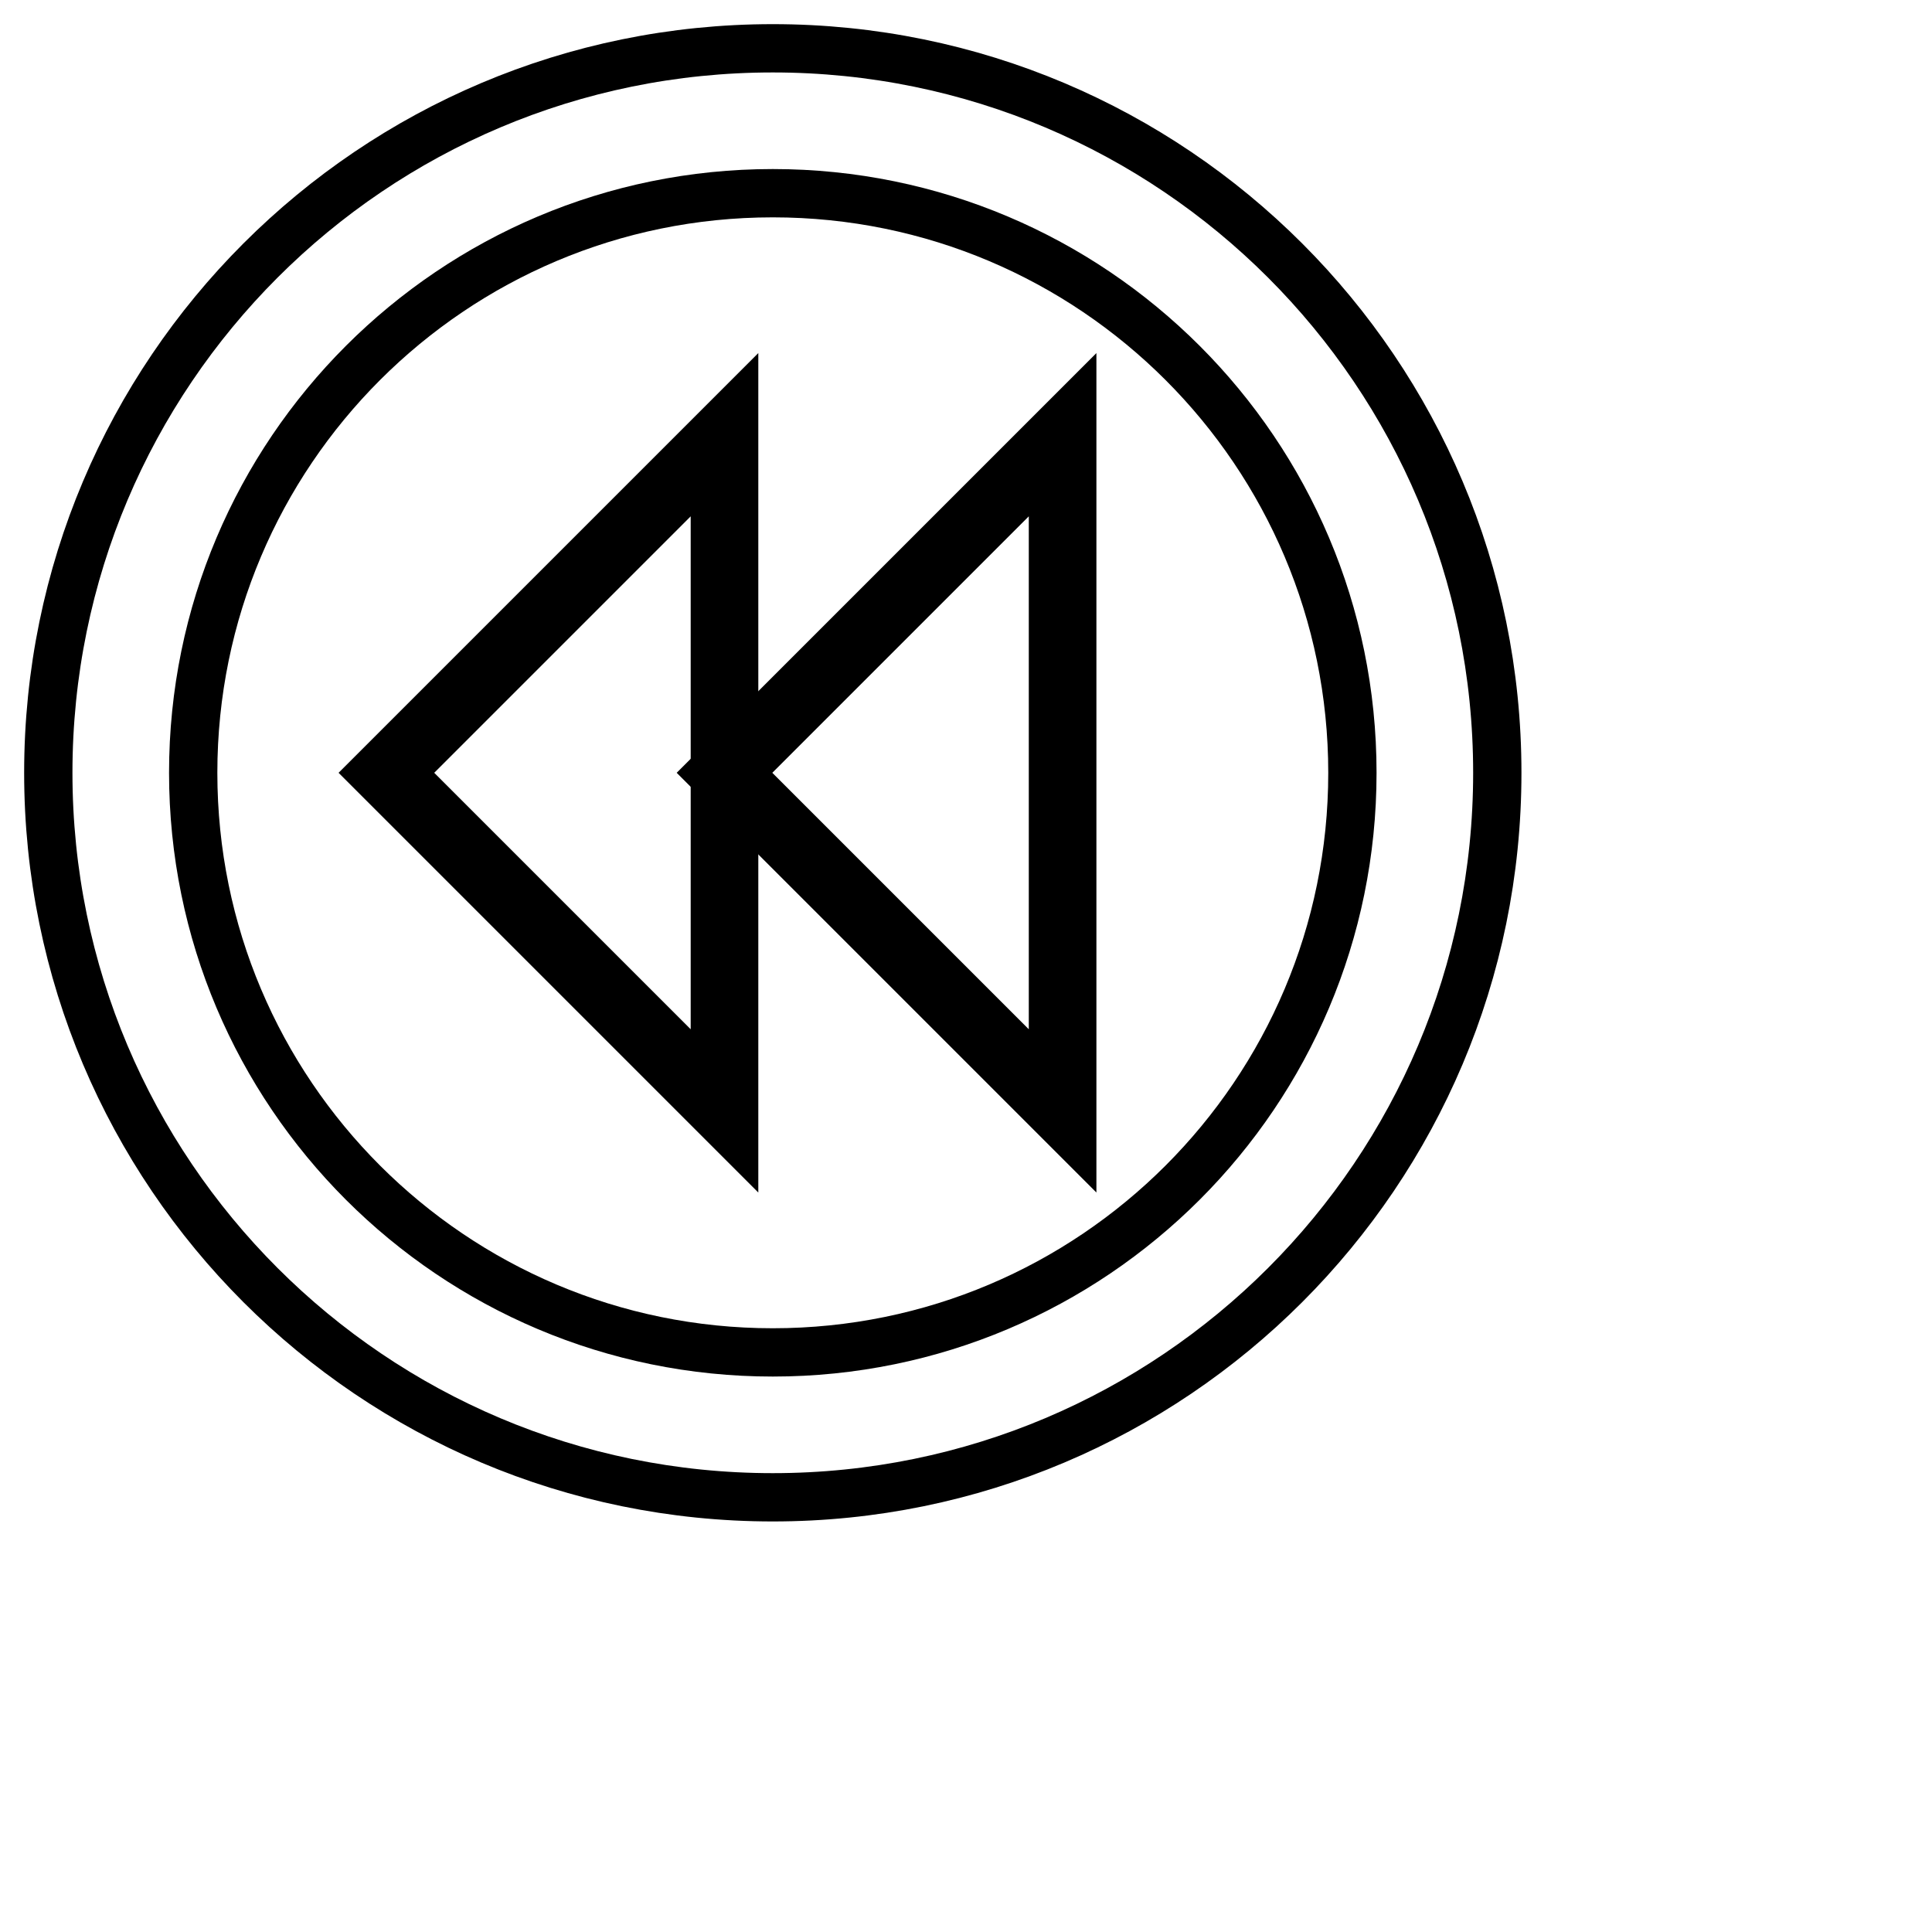
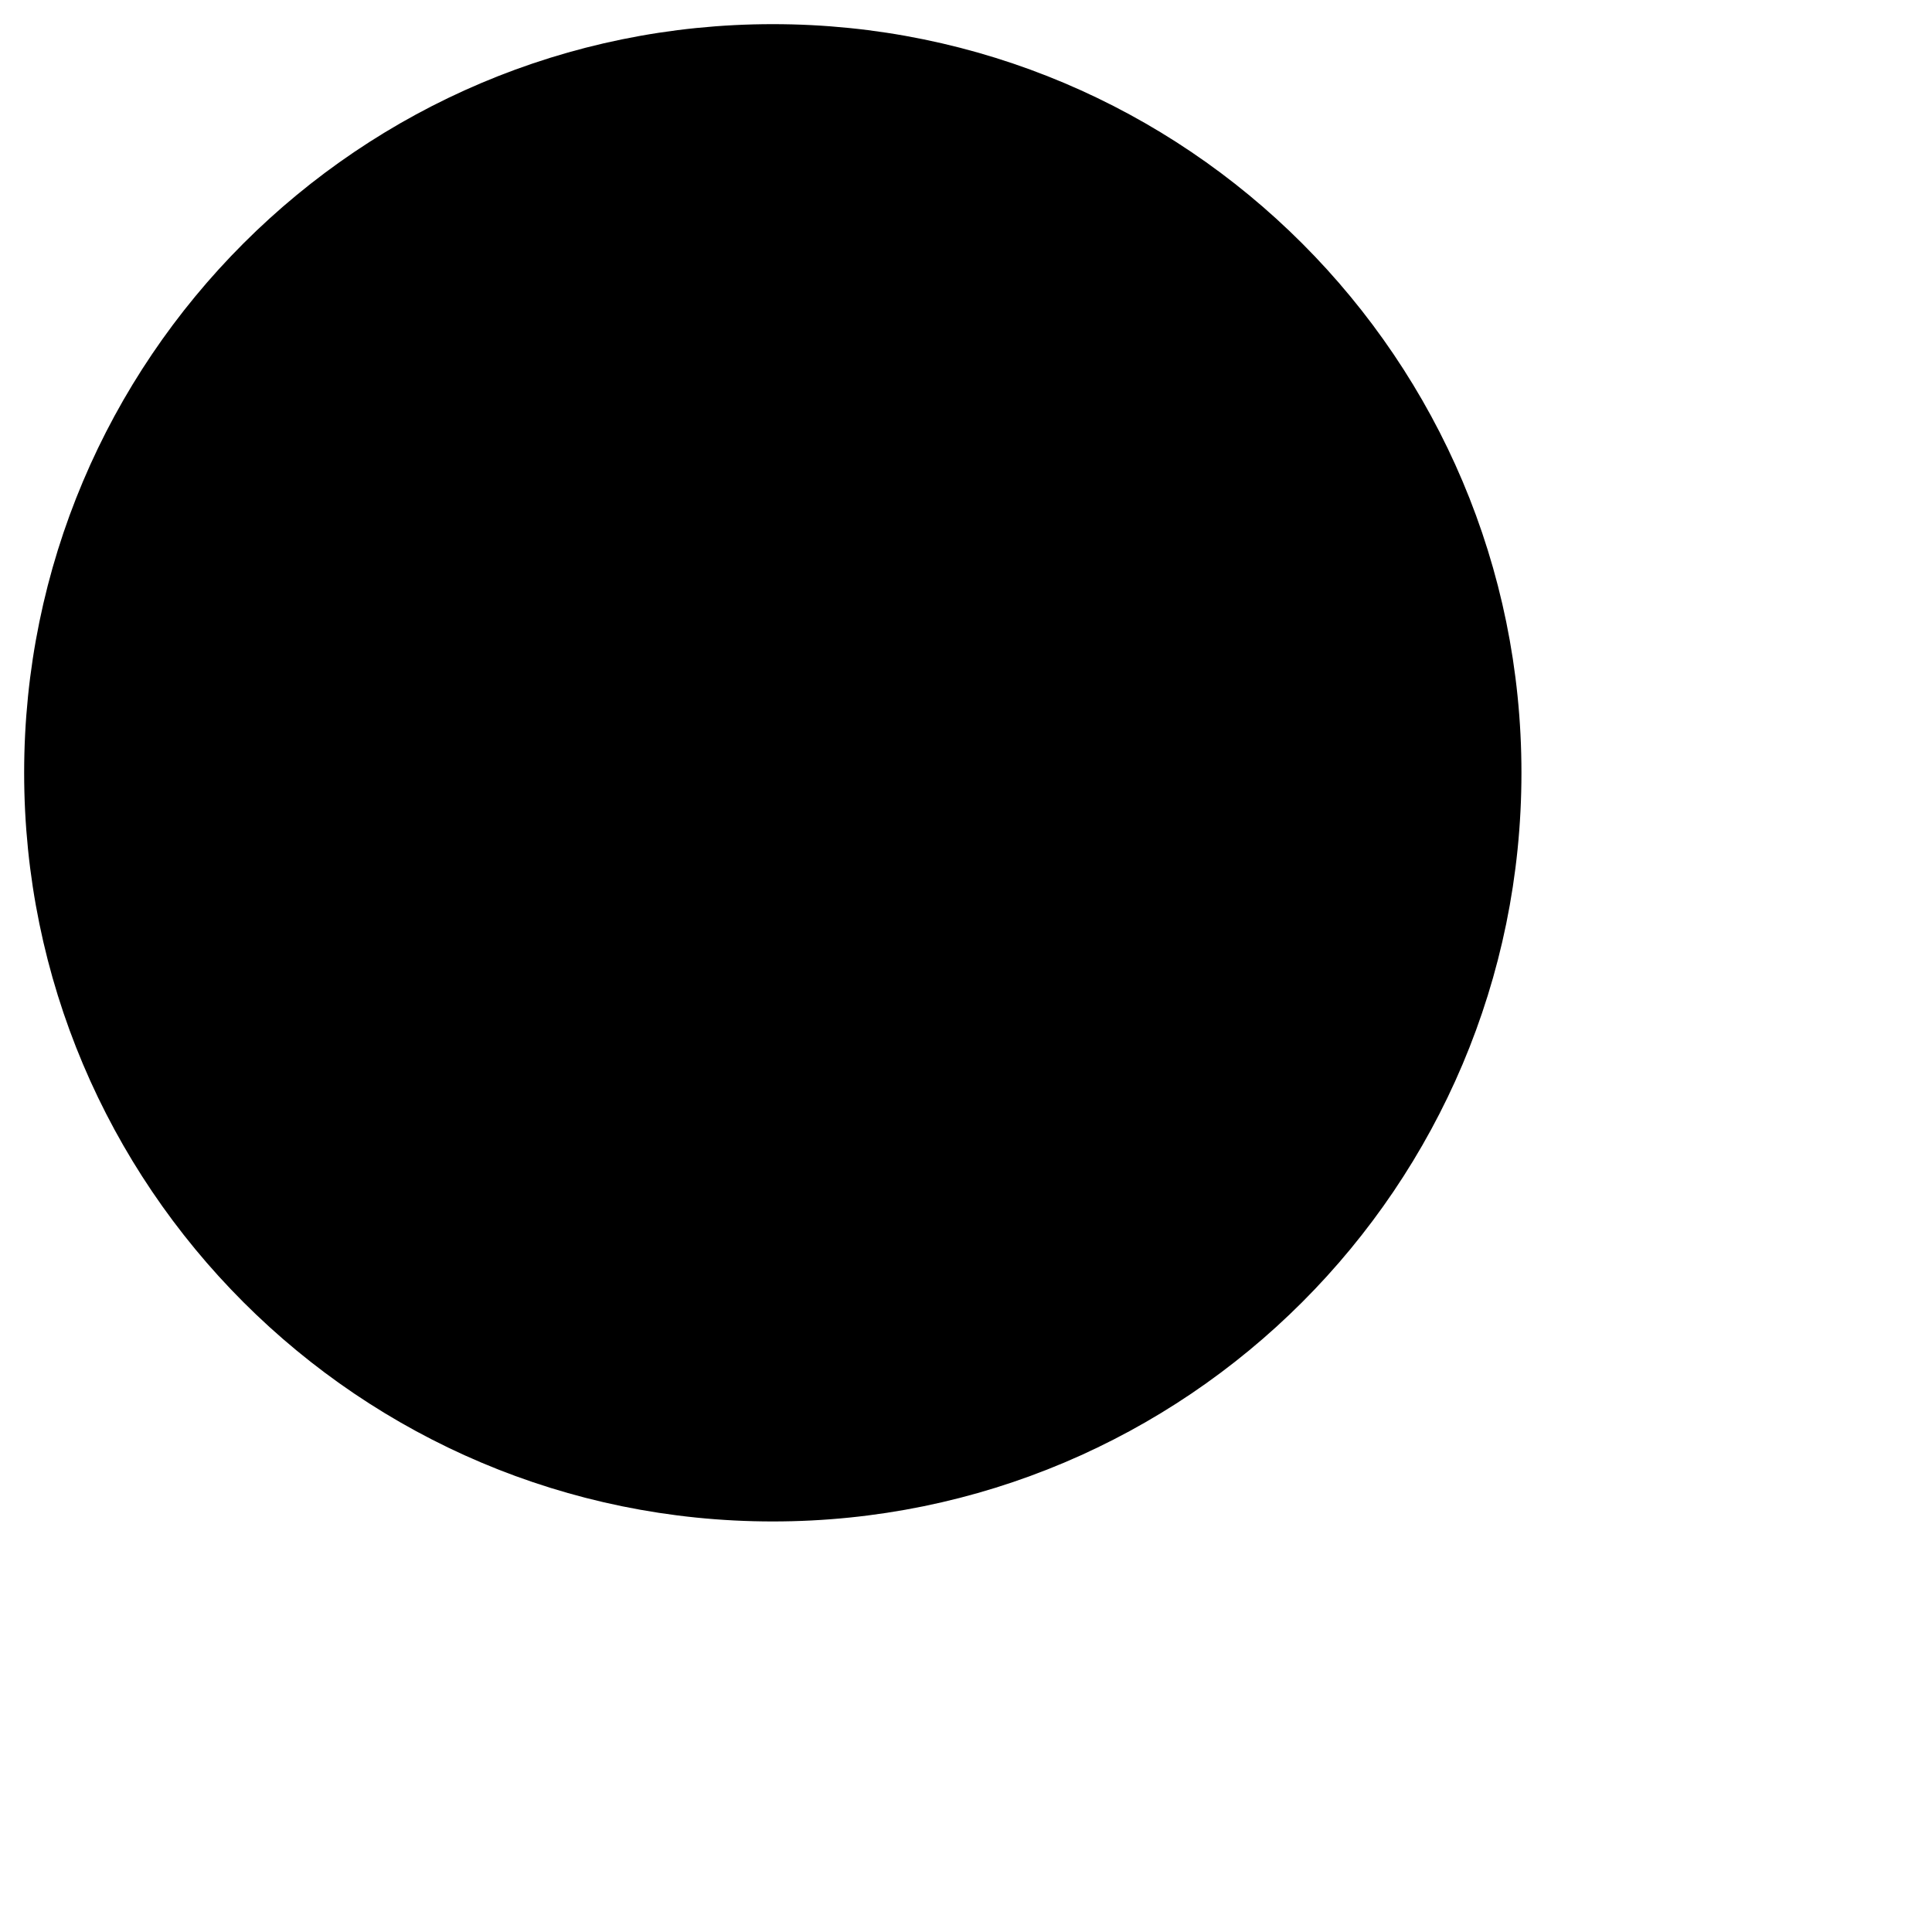
<svg xmlns="http://www.w3.org/2000/svg" xmlns:ns1="http://www.b3mn.org/oryx" width="40" height="40" version="1.0">
  <defs />
  <ns1:magnets>
    <ns1:magnet ns1:cx="16" ns1:cy="16" ns1:default="yes" />
  </ns1:magnets>
  <ns1:docker ns1:cx="16" ns1:cy="16" />
  <g pointer-events="fill">
    <defs>
-       <radialGradient id="background" cx="10%" cy="10%" r="100%" fx="10%" fy="10%">
-         <stop offset="0%" stop-color="#ffffff" stop-opacity="1" />
-         <stop id="fill_el" offset="100%" stop-color="#ffffff" stop-opacity="1" />
+       <radialGradient id="background">
+         <stop id="fill_el" />
      </radialGradient>
    </defs>
    <circle id="bg_frame" cx="16" cy="16" r="15" stroke="black" fill="url(#background) white" stroke-width="1" />
    <circle id="frame" cx="16" cy="16" r="12" stroke="black" fill="none" stroke-width="1" />
    <polygon id="poly1" stroke="black" fill="none" stroke-width="1.4" points="15,9 15,23 8,16" stroke-linecap="butt" stroke-linejoin="miter" stroke-miterlimit="10" />
    <polygon id="poly2" stroke="black" fill="none" stroke-width="1.4" points="22,9 22,23 15,16" stroke-linecap="butt" stroke-linejoin="miter" stroke-miterlimit="10" />
    <text font-size="11" id="text_name" x="16" y="33" ns1:align="top center" stroke="black" />
  </g>
</svg>
